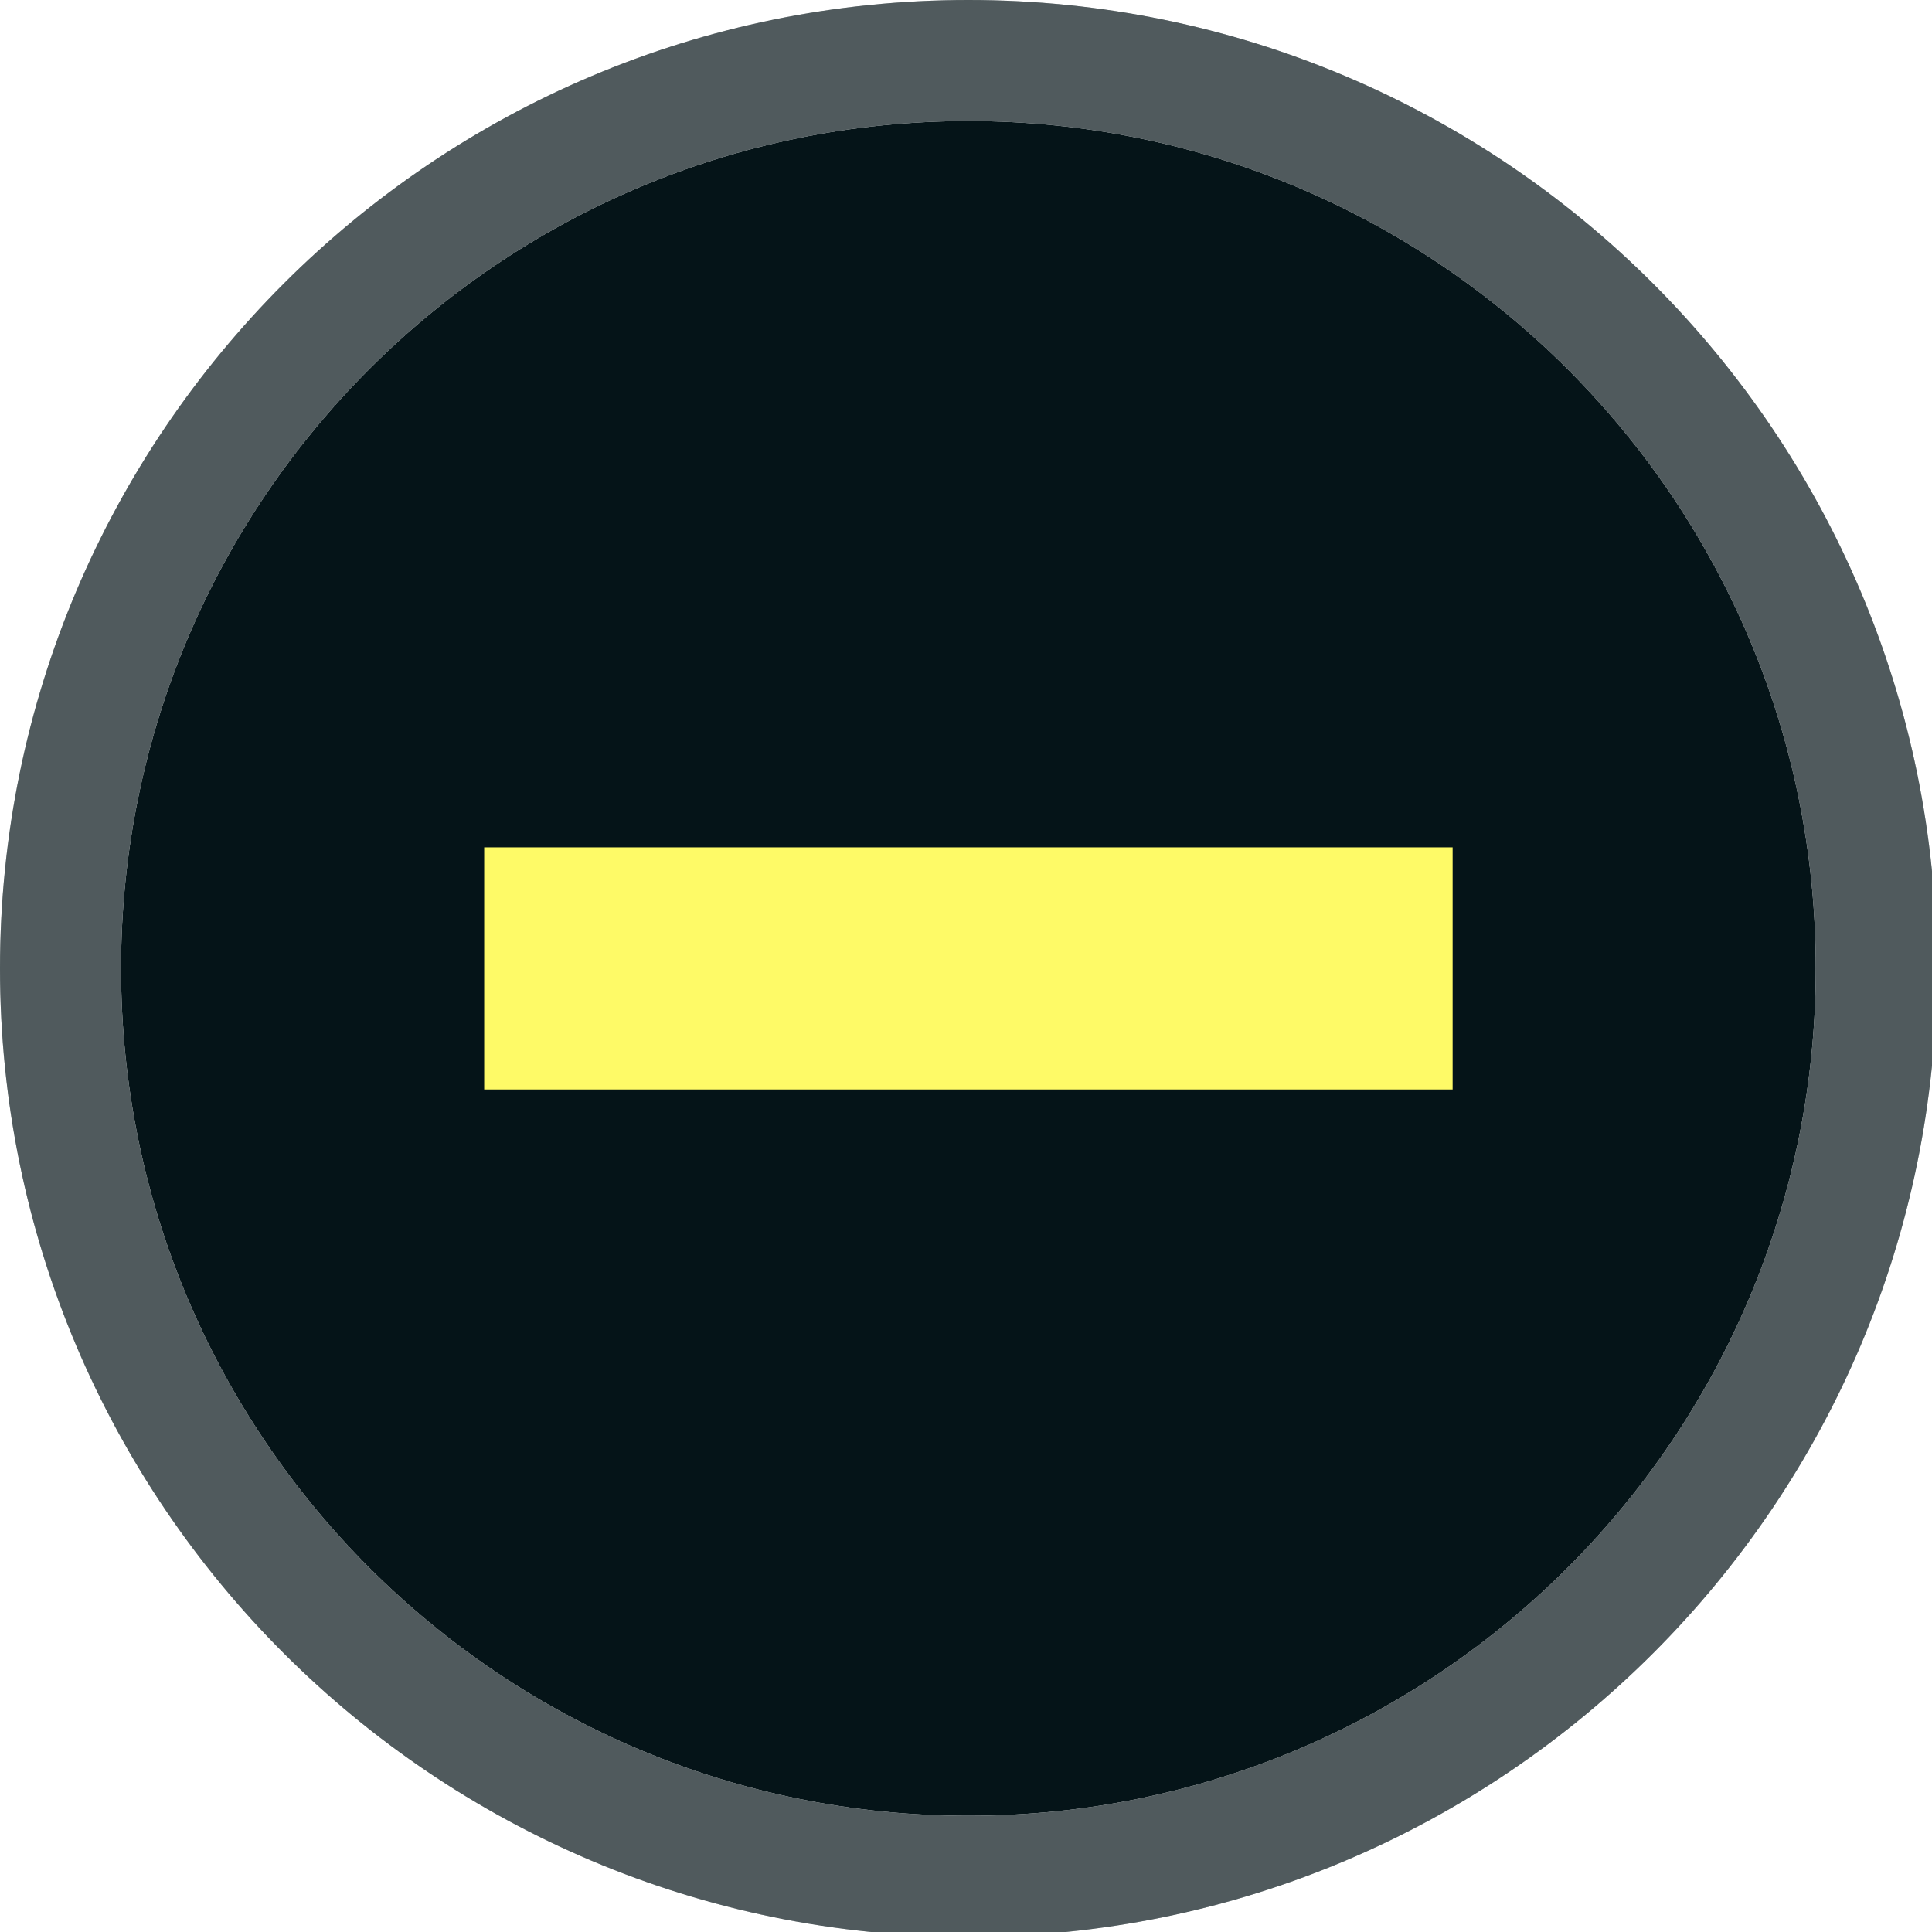
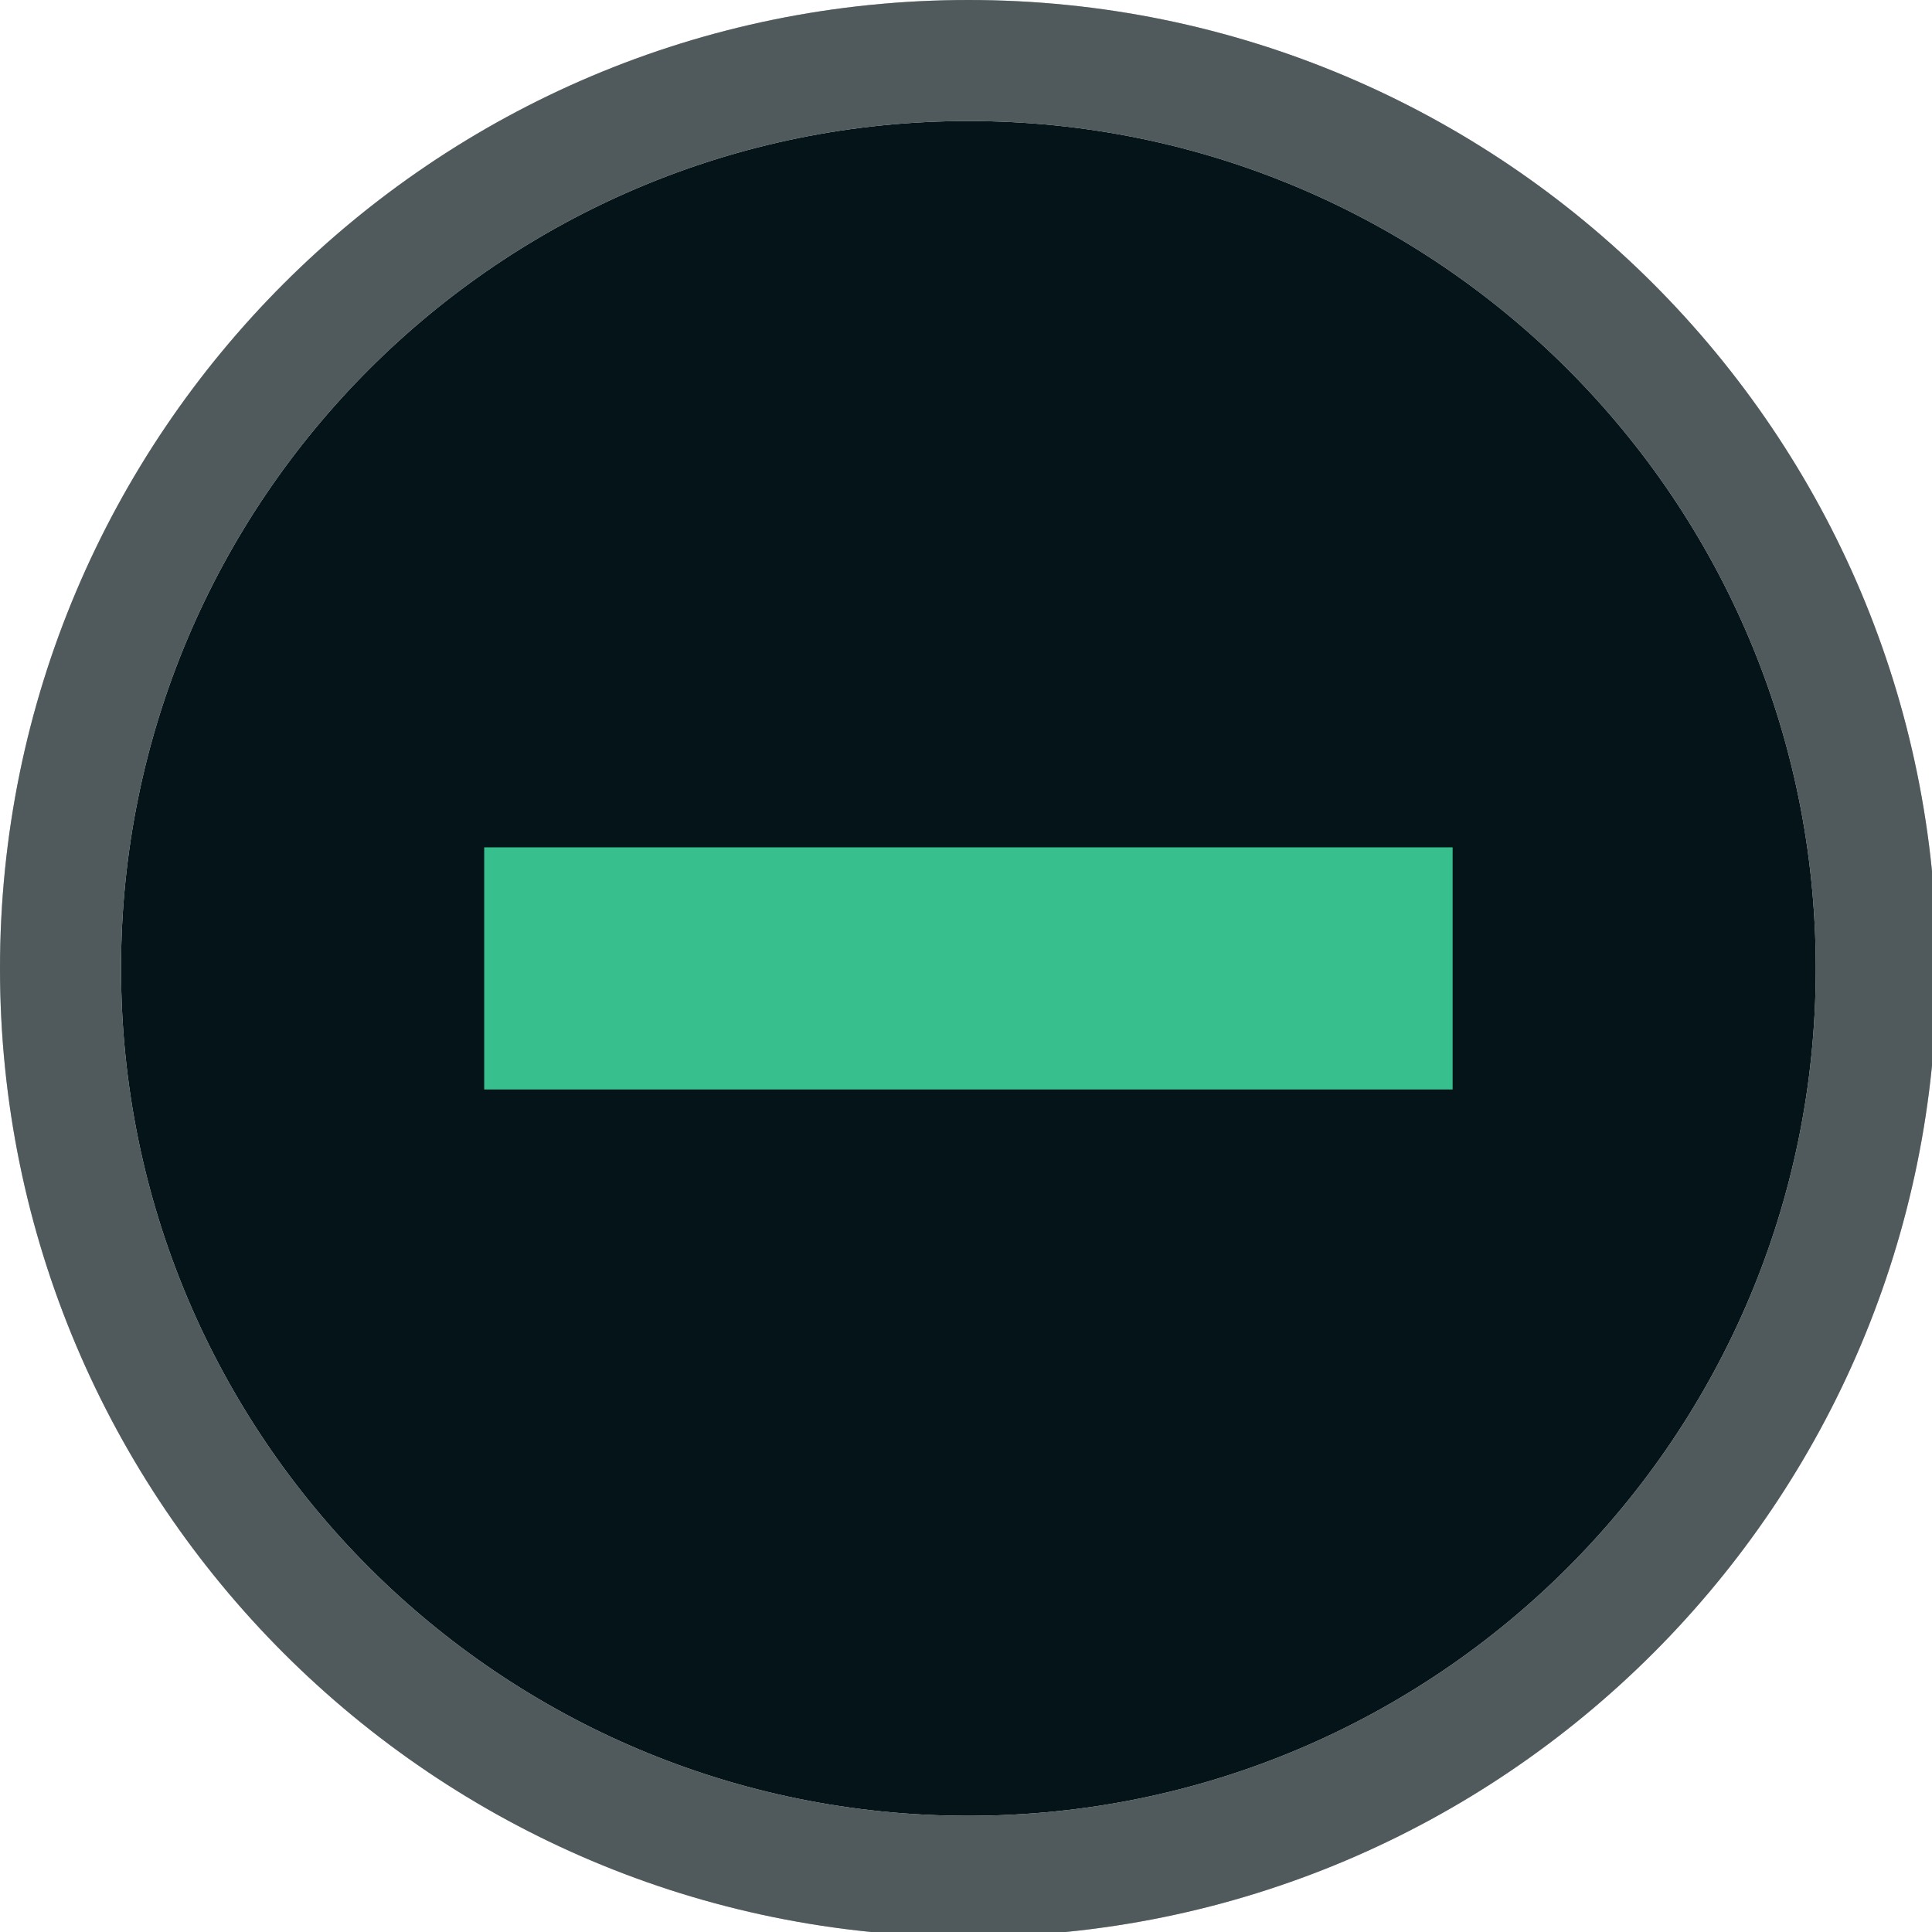
<svg xmlns="http://www.w3.org/2000/svg" width="133pt" height="133pt" viewBox="0 0 133 133" version="1.1">
  <g id="surface1">
    <path style=" stroke:none;fill-rule:nonzero;fill:#051418;fill-opacity:1;" d="M 125 66.668 C 125 98.895 98.895 125 66.668 125 C 34.441 125 8.332 98.895 8.332 66.668 C 8.332 34.441 34.441 8.332 66.668 8.332 C 98.895 8.332 125 34.441 125 66.668 Z M 125 66.668 " />
    <path style=" stroke:none;fill-rule:nonzero;fill:#051418;fill-opacity:1;" d="M 66.668 0 C 29.852 0 0 29.852 0 66.668 C 0 103.484 29.852 133.332 66.668 133.332 C 103.484 133.332 133.332 103.484 133.332 66.668 C 133.332 29.852 103.484 0 66.668 0 Z M 66.668 8.332 C 98.895 8.332 125 34.441 125 66.668 C 125 98.895 98.895 125 66.668 125 C 34.441 125 8.332 98.895 8.332 66.668 C 8.332 34.441 34.441 8.332 66.668 8.332 Z M 66.668 8.332 " />
    <path style=" stroke:none;fill-rule:nonzero;fill:#fefefe;fill-opacity:0.30;" d="M 66.668 0 C 29.852 0 0 29.852 0 66.668 C 0 103.484 29.852 133.332 66.668 133.332 C 103.484 133.332 133.332 103.484 133.332 66.668 C 133.332 29.852 103.484 0 66.668 0 Z M 66.668 8.332 C 98.895 8.332 125 34.441 125 66.668 C 125 98.895 98.895 125 66.668 125 C 34.441 125 8.332 98.895 8.332 66.668 C 8.332 34.441 34.441 8.332 66.668 8.332 Z M 66.668 8.332 " />
-     <path style=" stroke:none;fill-rule:nonzero;fill:#fefa67;fill-opacity:1;" d="M 33.332 58.332 L 100 58.332 L 100 75 L 33.332 75 Z M 33.332 58.332 " />
+     <path style=" stroke:none;fill-rule:nonzero;fill:#37bf8d;fill-opacity:1;" d="M 33.332 58.332 L 100 58.332 L 100 75 L 33.332 75 Z M 33.332 58.332 " />
  </g>
</svg>
